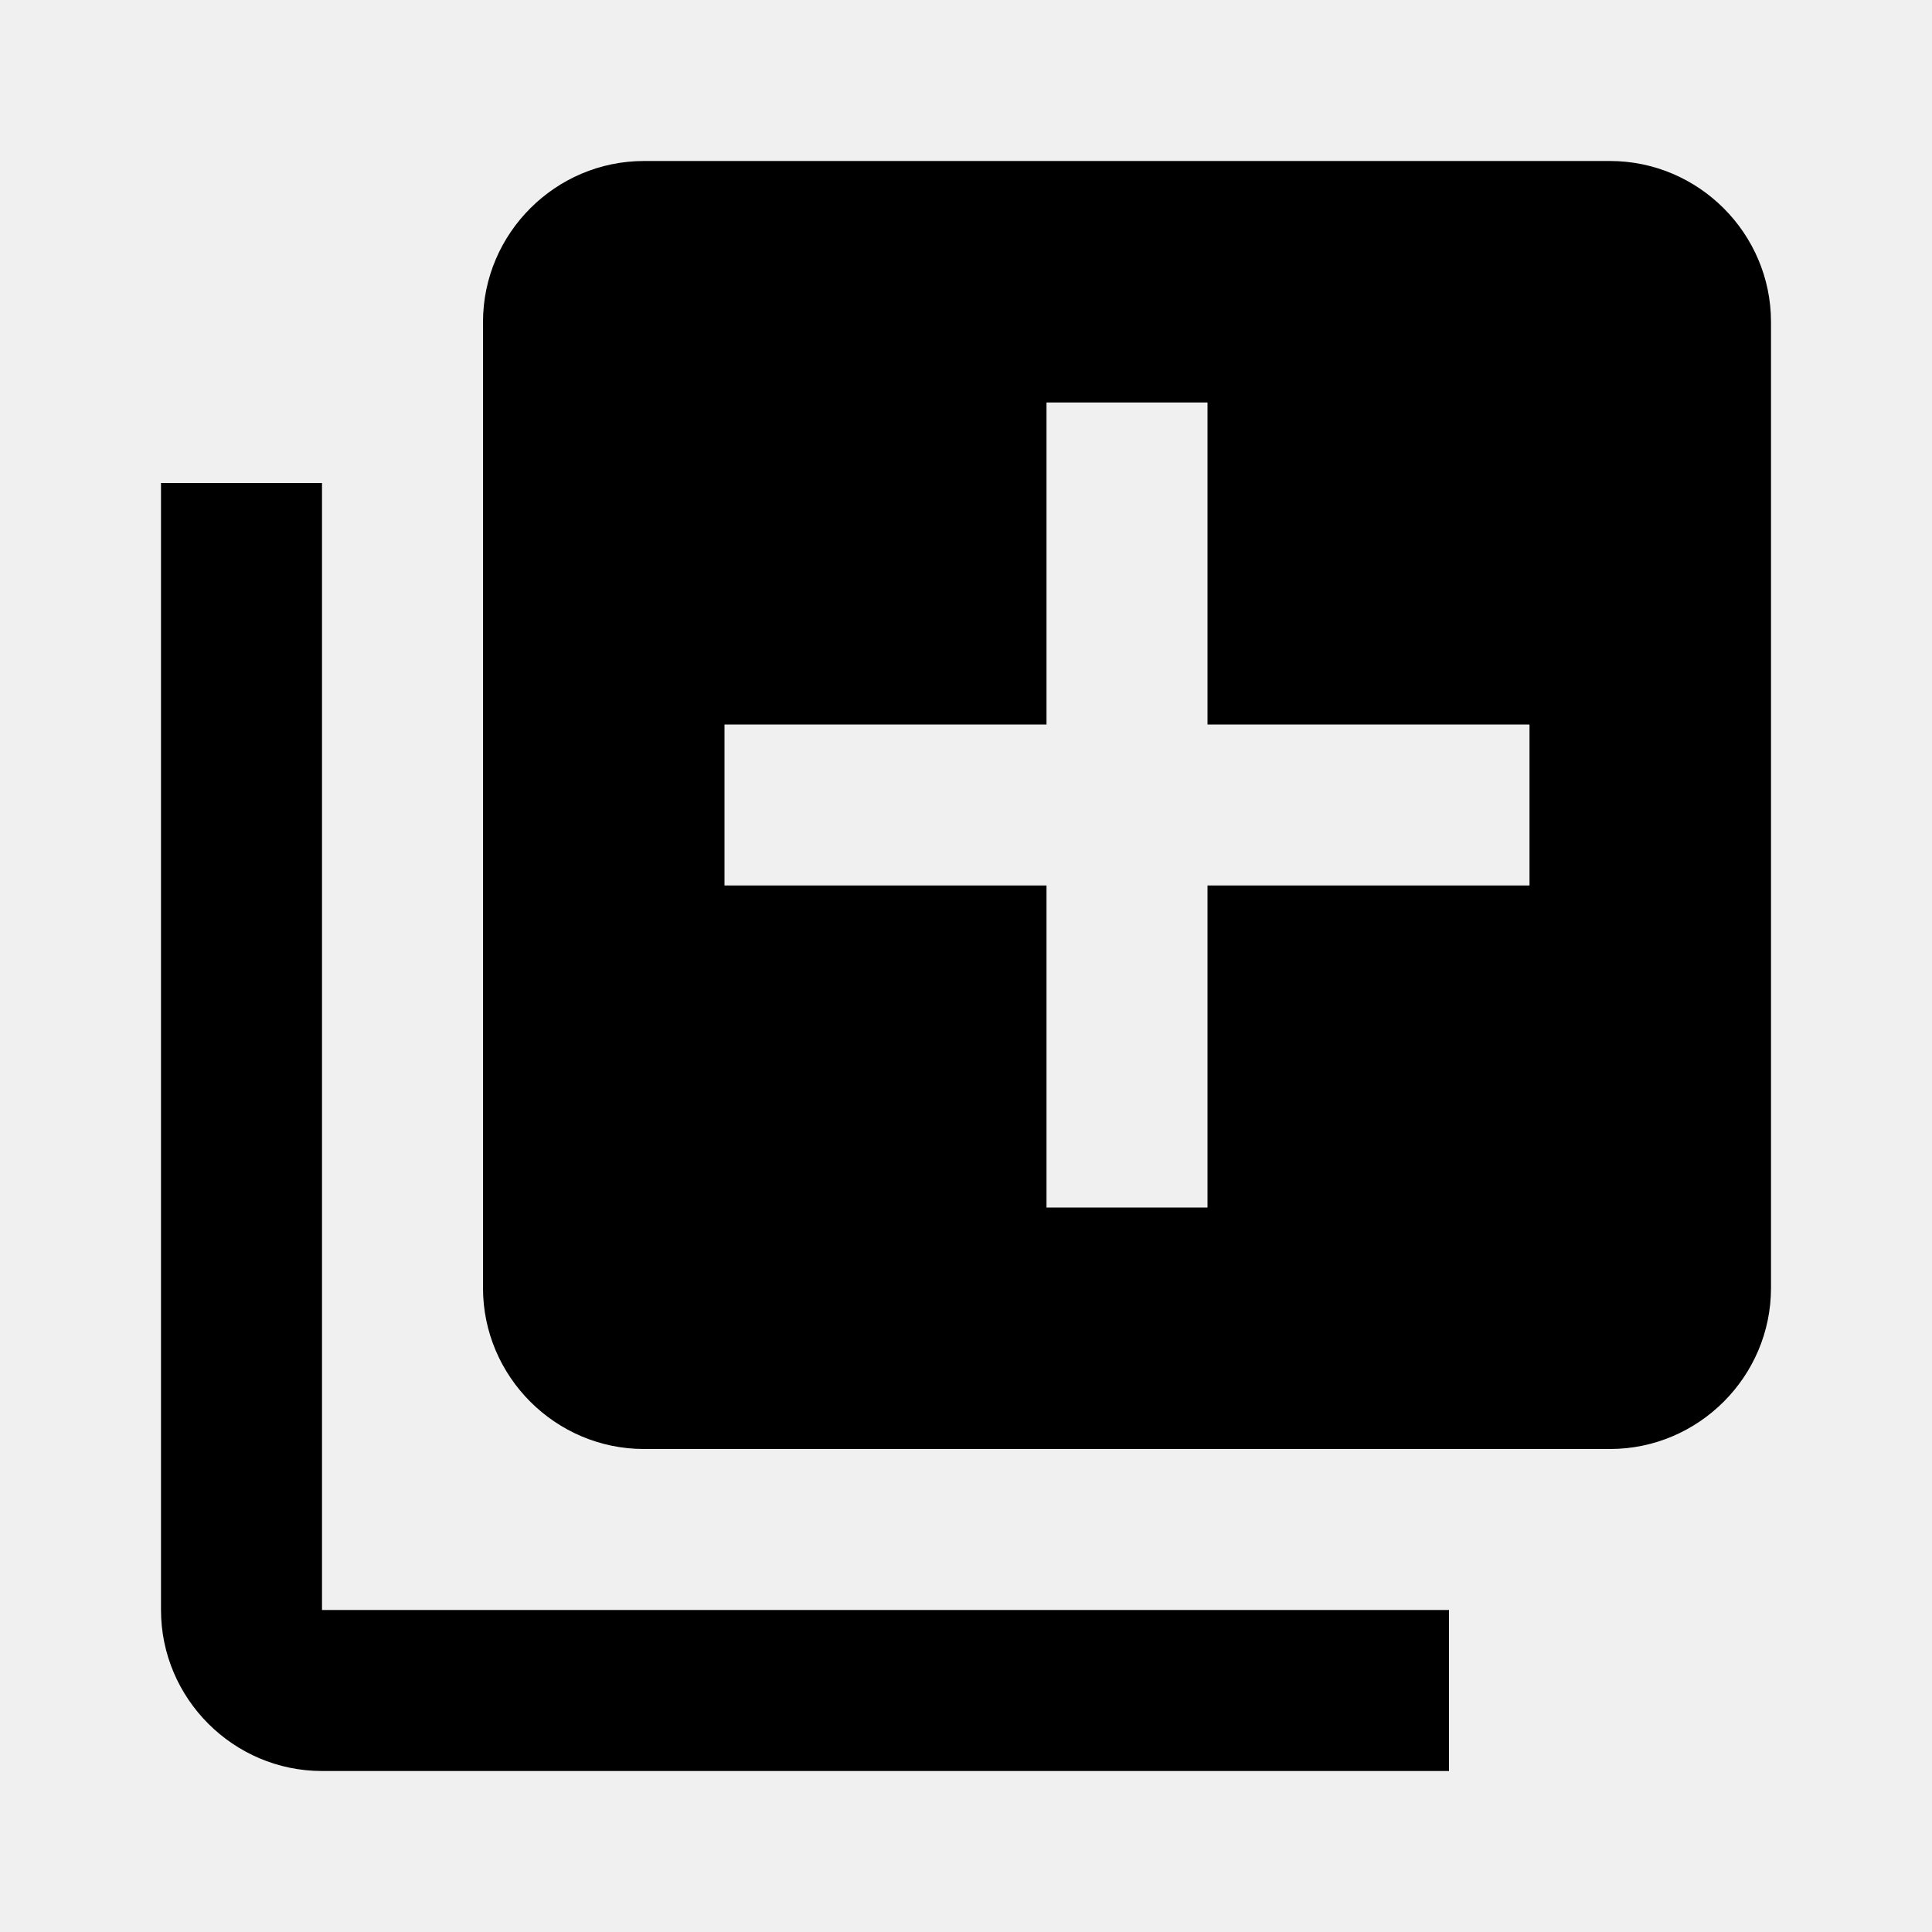
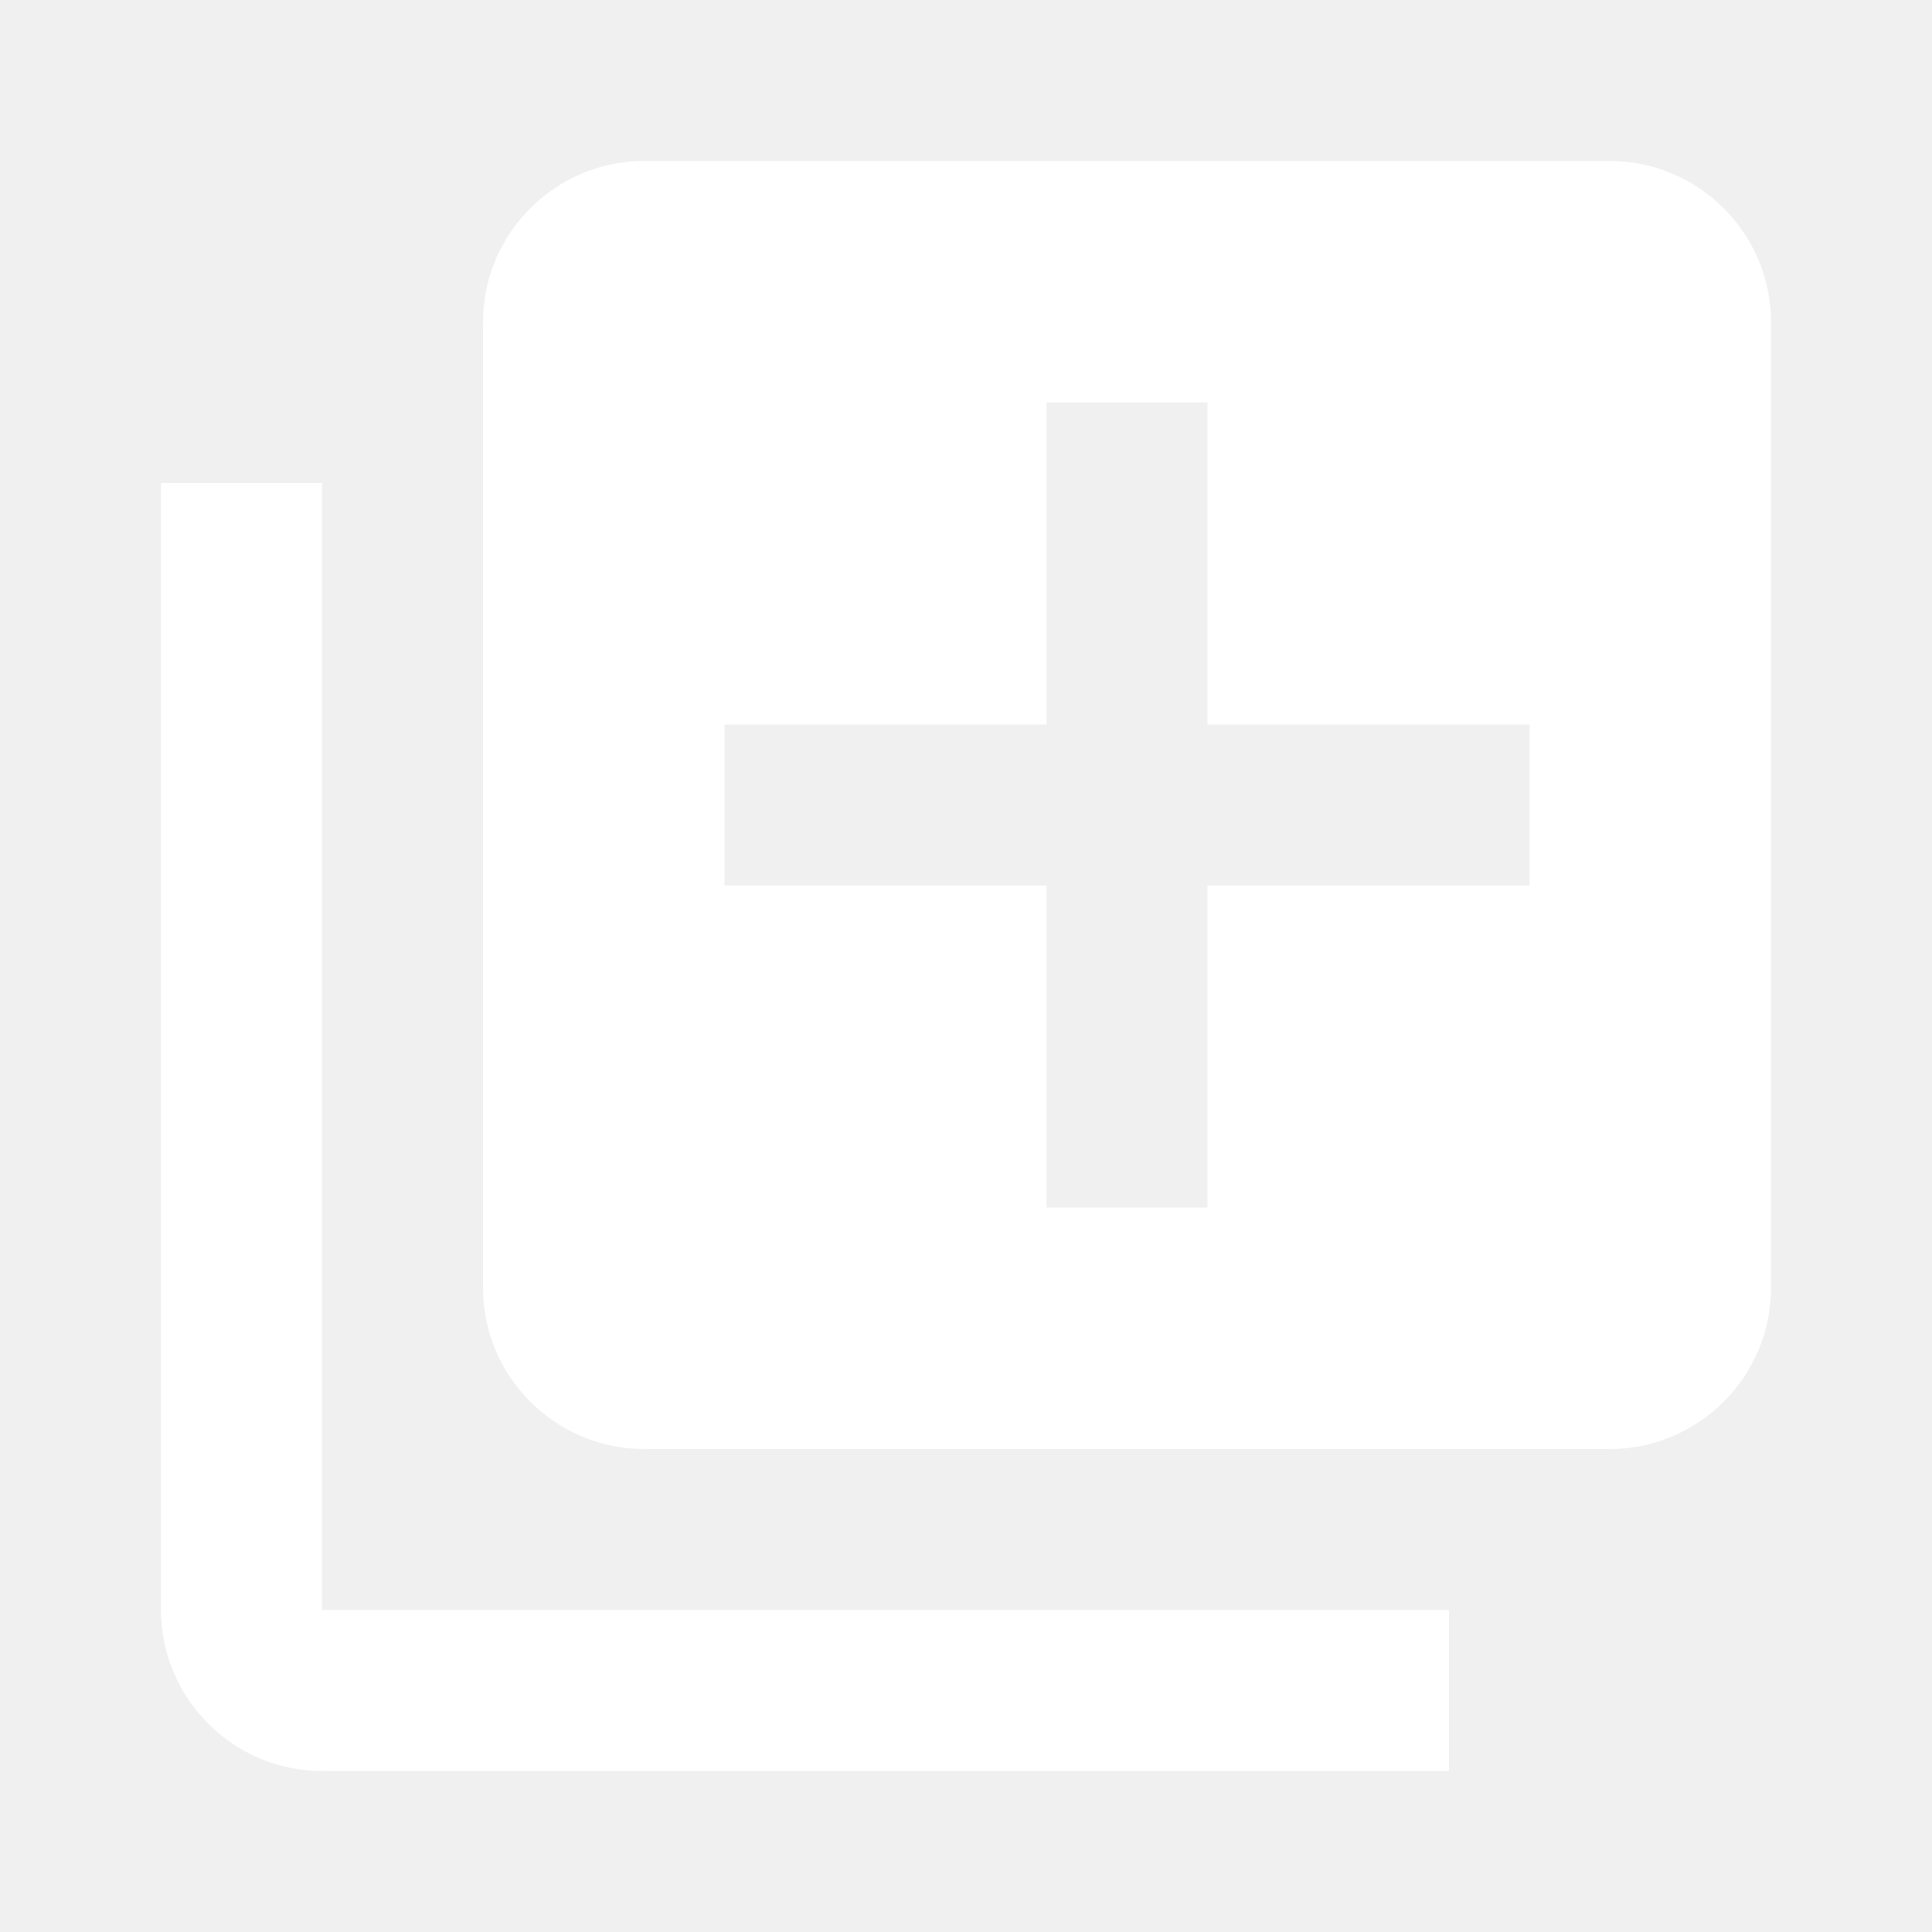
- <svg xmlns="http://www.w3.org/2000/svg" viewBox="0 0 24 24">
-   <path fill="none" d="M0 0h24v24H0Z" />
-   <path d="M4 6H2v14c0 1.1.9 2 2 2h14v-2H4V6Zm16-4H8c-1.1 0-2 .9-2 2v12c0 1.1.9 2 2 2h12c1.1 0 2-.9 2-2V4c0-1.1-.9-2-2-2Zm-1 9h-4v4h-2v-4H9V9h4V5h2v4h4v2Z" />
+ <svg xmlns="http://www.w3.org/2000/svg" version="1.1" id="Calque_1" x="0px" y="0px" viewBox="0 0 24 24" style="enable-background:new 0 0 24 24;" xml:space="preserve">
+   <style type="text/css">
+ 	.st0{fill:none;}
+ 	.st1{fill:#FFFFFF;}
+ </style>
+   <path class="st0" d="M0,0h24v24H0V0z" />
+   <path class="st1" d="M4,6H2v14c0,1.1,0.9,2,2,2h14v-2H4V6z M20,2H8C6.9,2,6,2.9,6,4v12c0,1.1,0.9,2,2,2h12c1.1,0,2-0.9,2-2V4  C22,2.9,21.1,2,20,2z M19,11h-4v4h-2v-4H9V9h4V5h2v4h4V11z" />
</svg>
